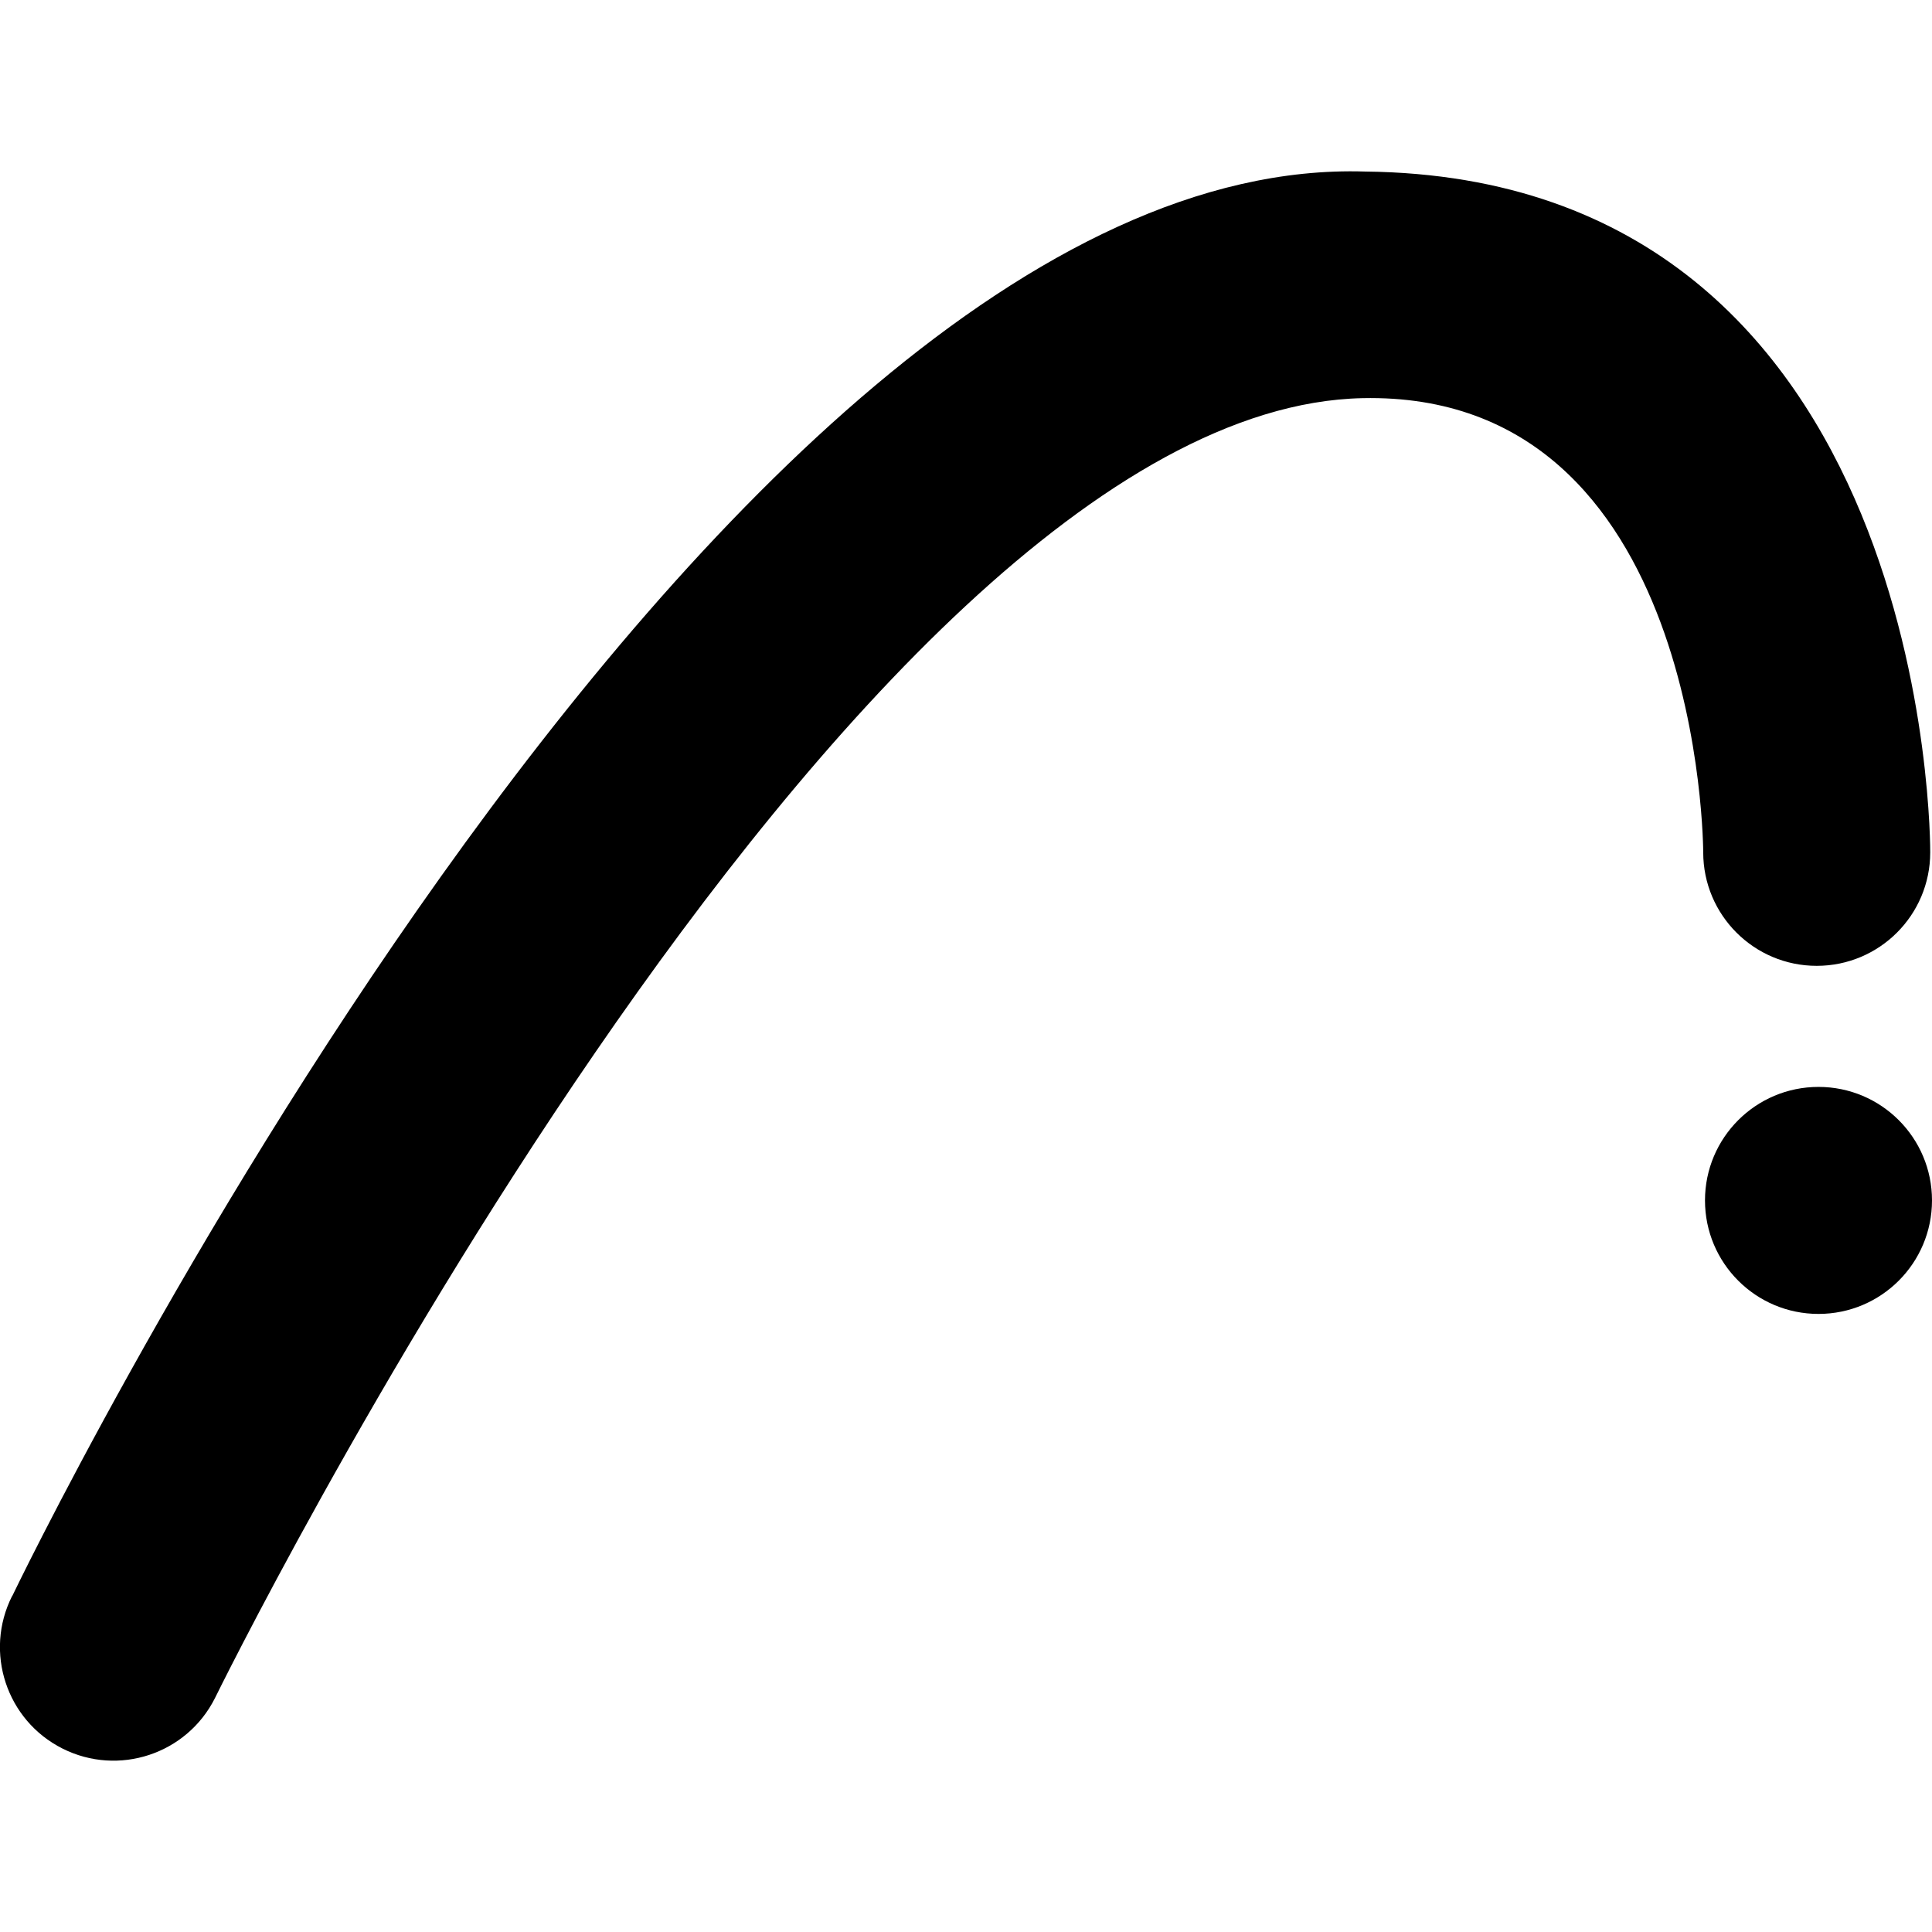
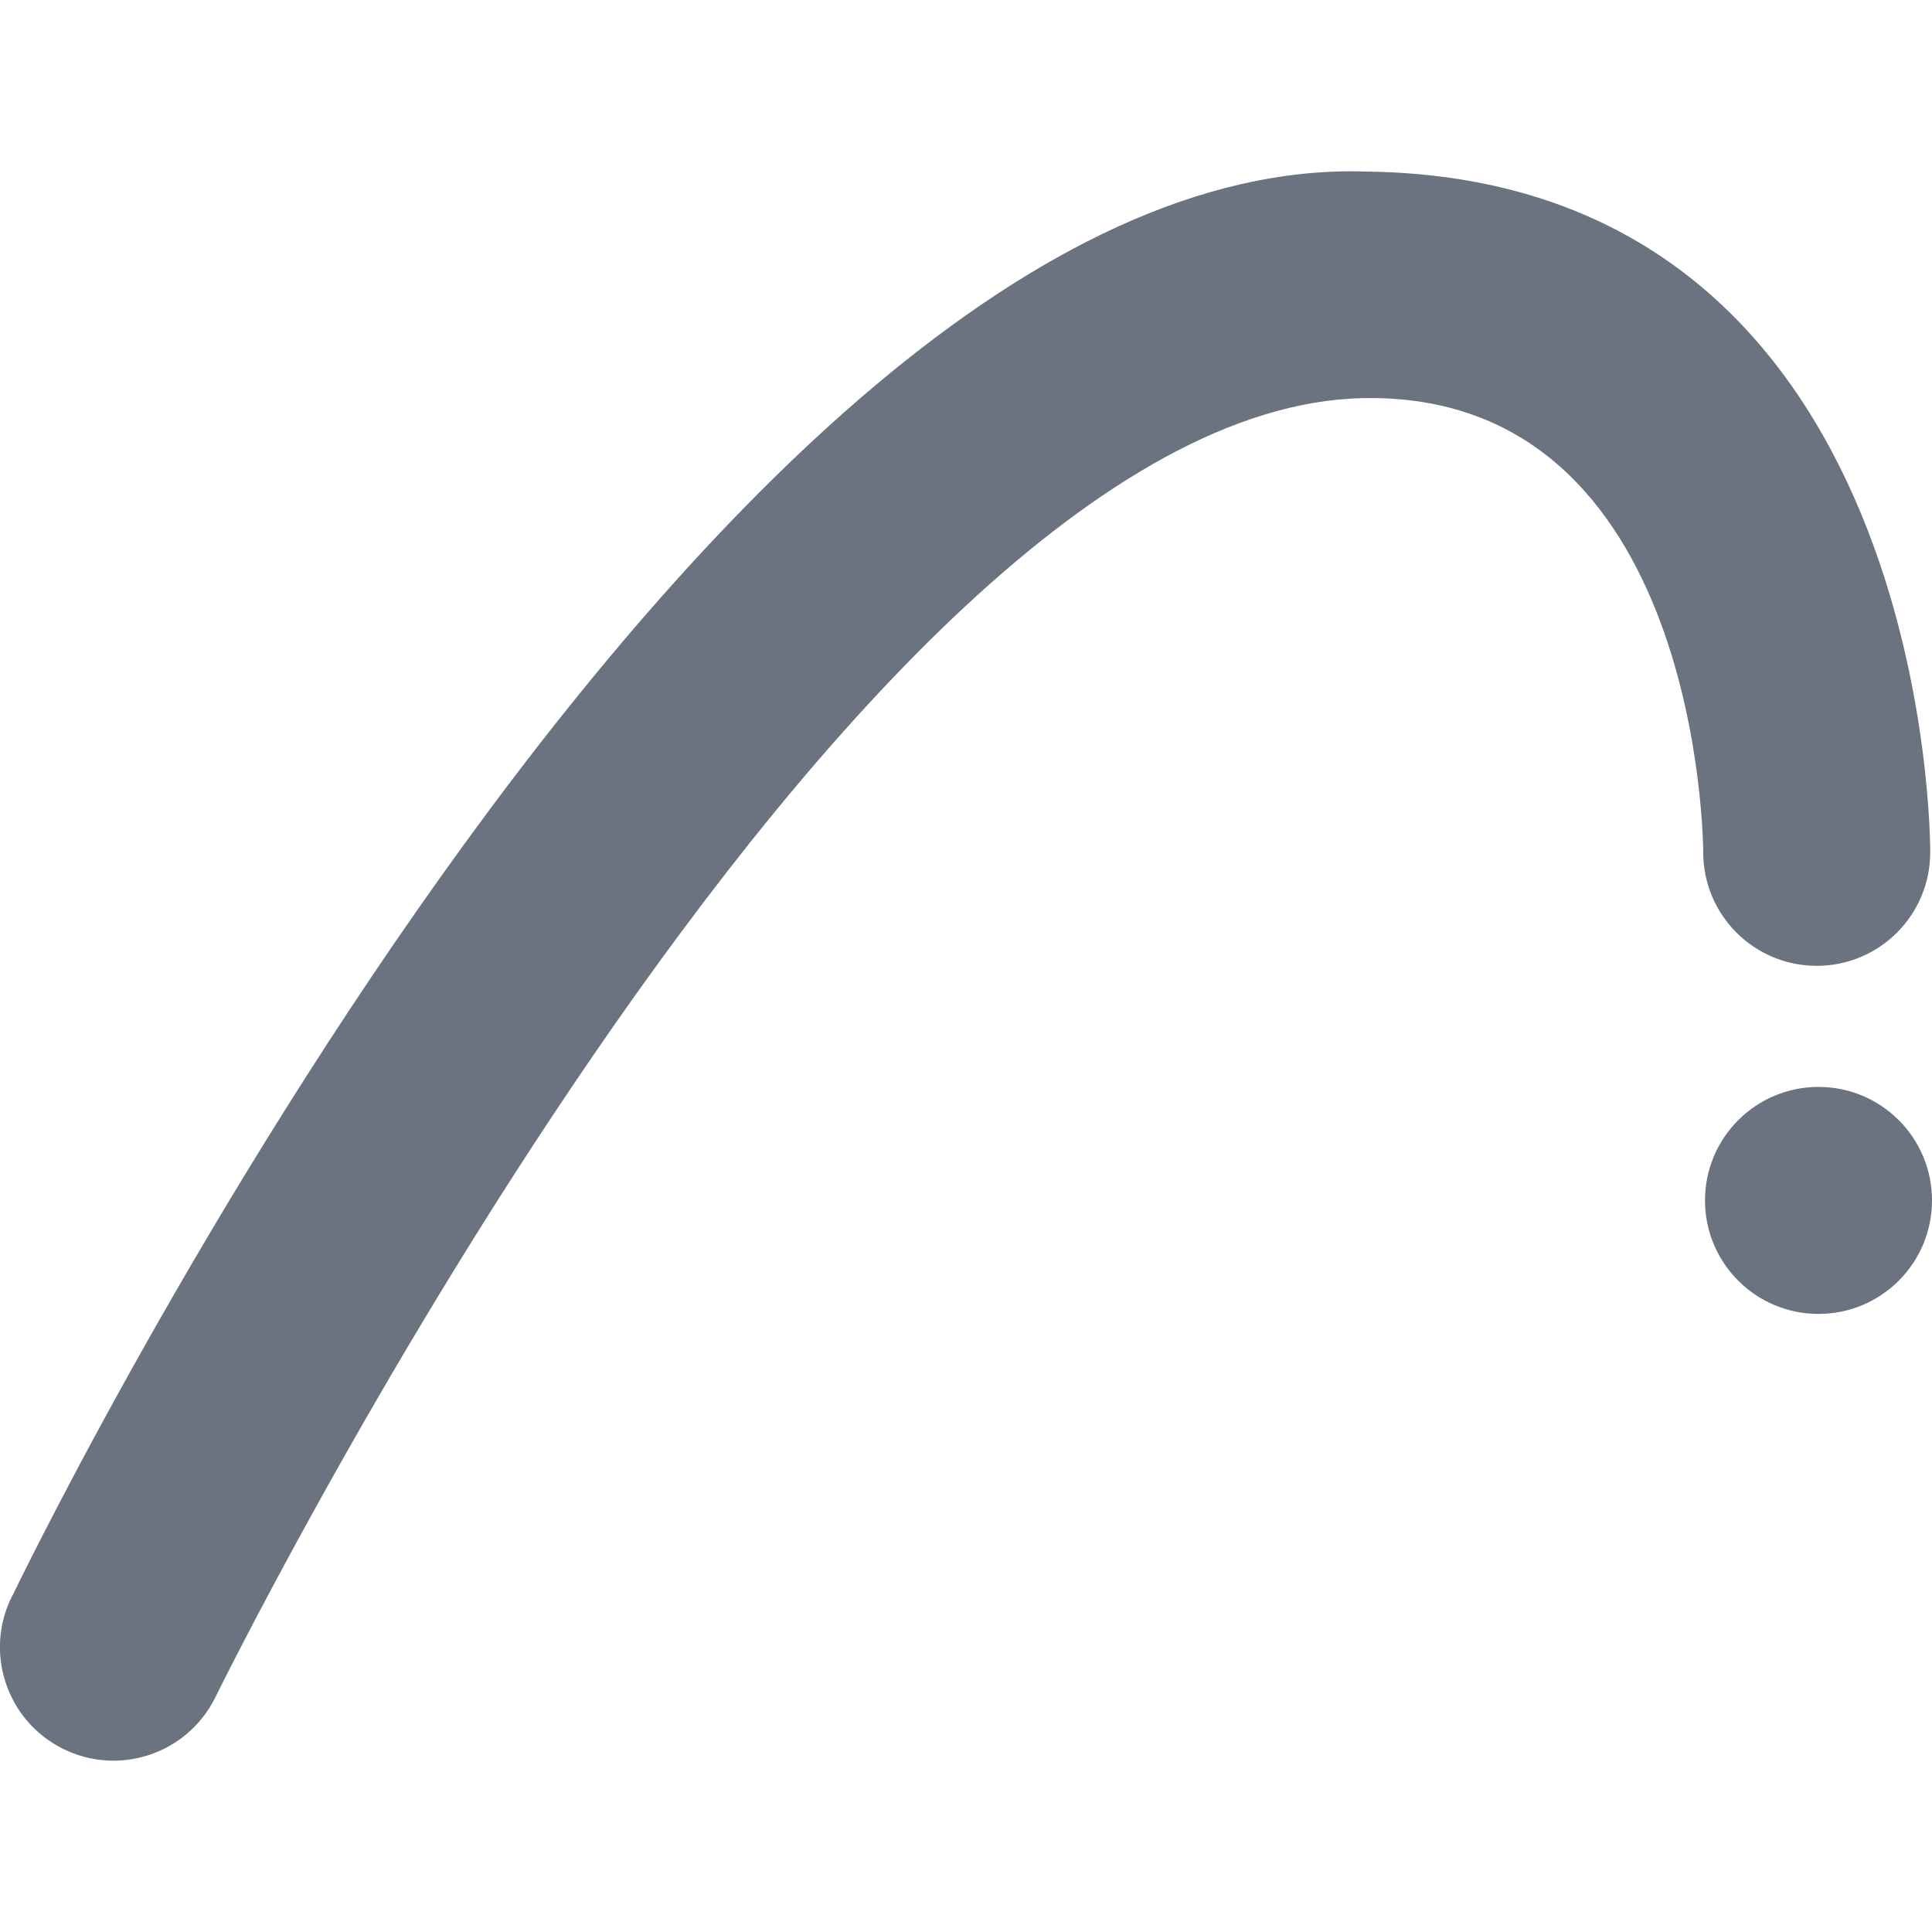
- <svg xmlns="http://www.w3.org/2000/svg" fill="currentColor" width="24" height="24" viewBox="0 0 24 24" role="img">
+ <svg xmlns="http://www.w3.org/2000/svg" fill="#6b7280" width="24" height="24" viewBox="0 0 24 24" role="img">
  <path d="M22.59 16.322a1.41 1.41 0 1 1 0-2.82 1.41 1.41 0 0 1 0 2.82zM.15 19.827a1.41 1.41 0 0 0 2.52 1.268S10.52 5.083 16.926 4.946c4.23-.09 4.232 5.642 4.232 5.642a1.41 1.41 0 1 0 2.82 0s.057-8.381-7.02-8.457C8.764 1.871.152 19.827.152 19.827z" />
</svg>
